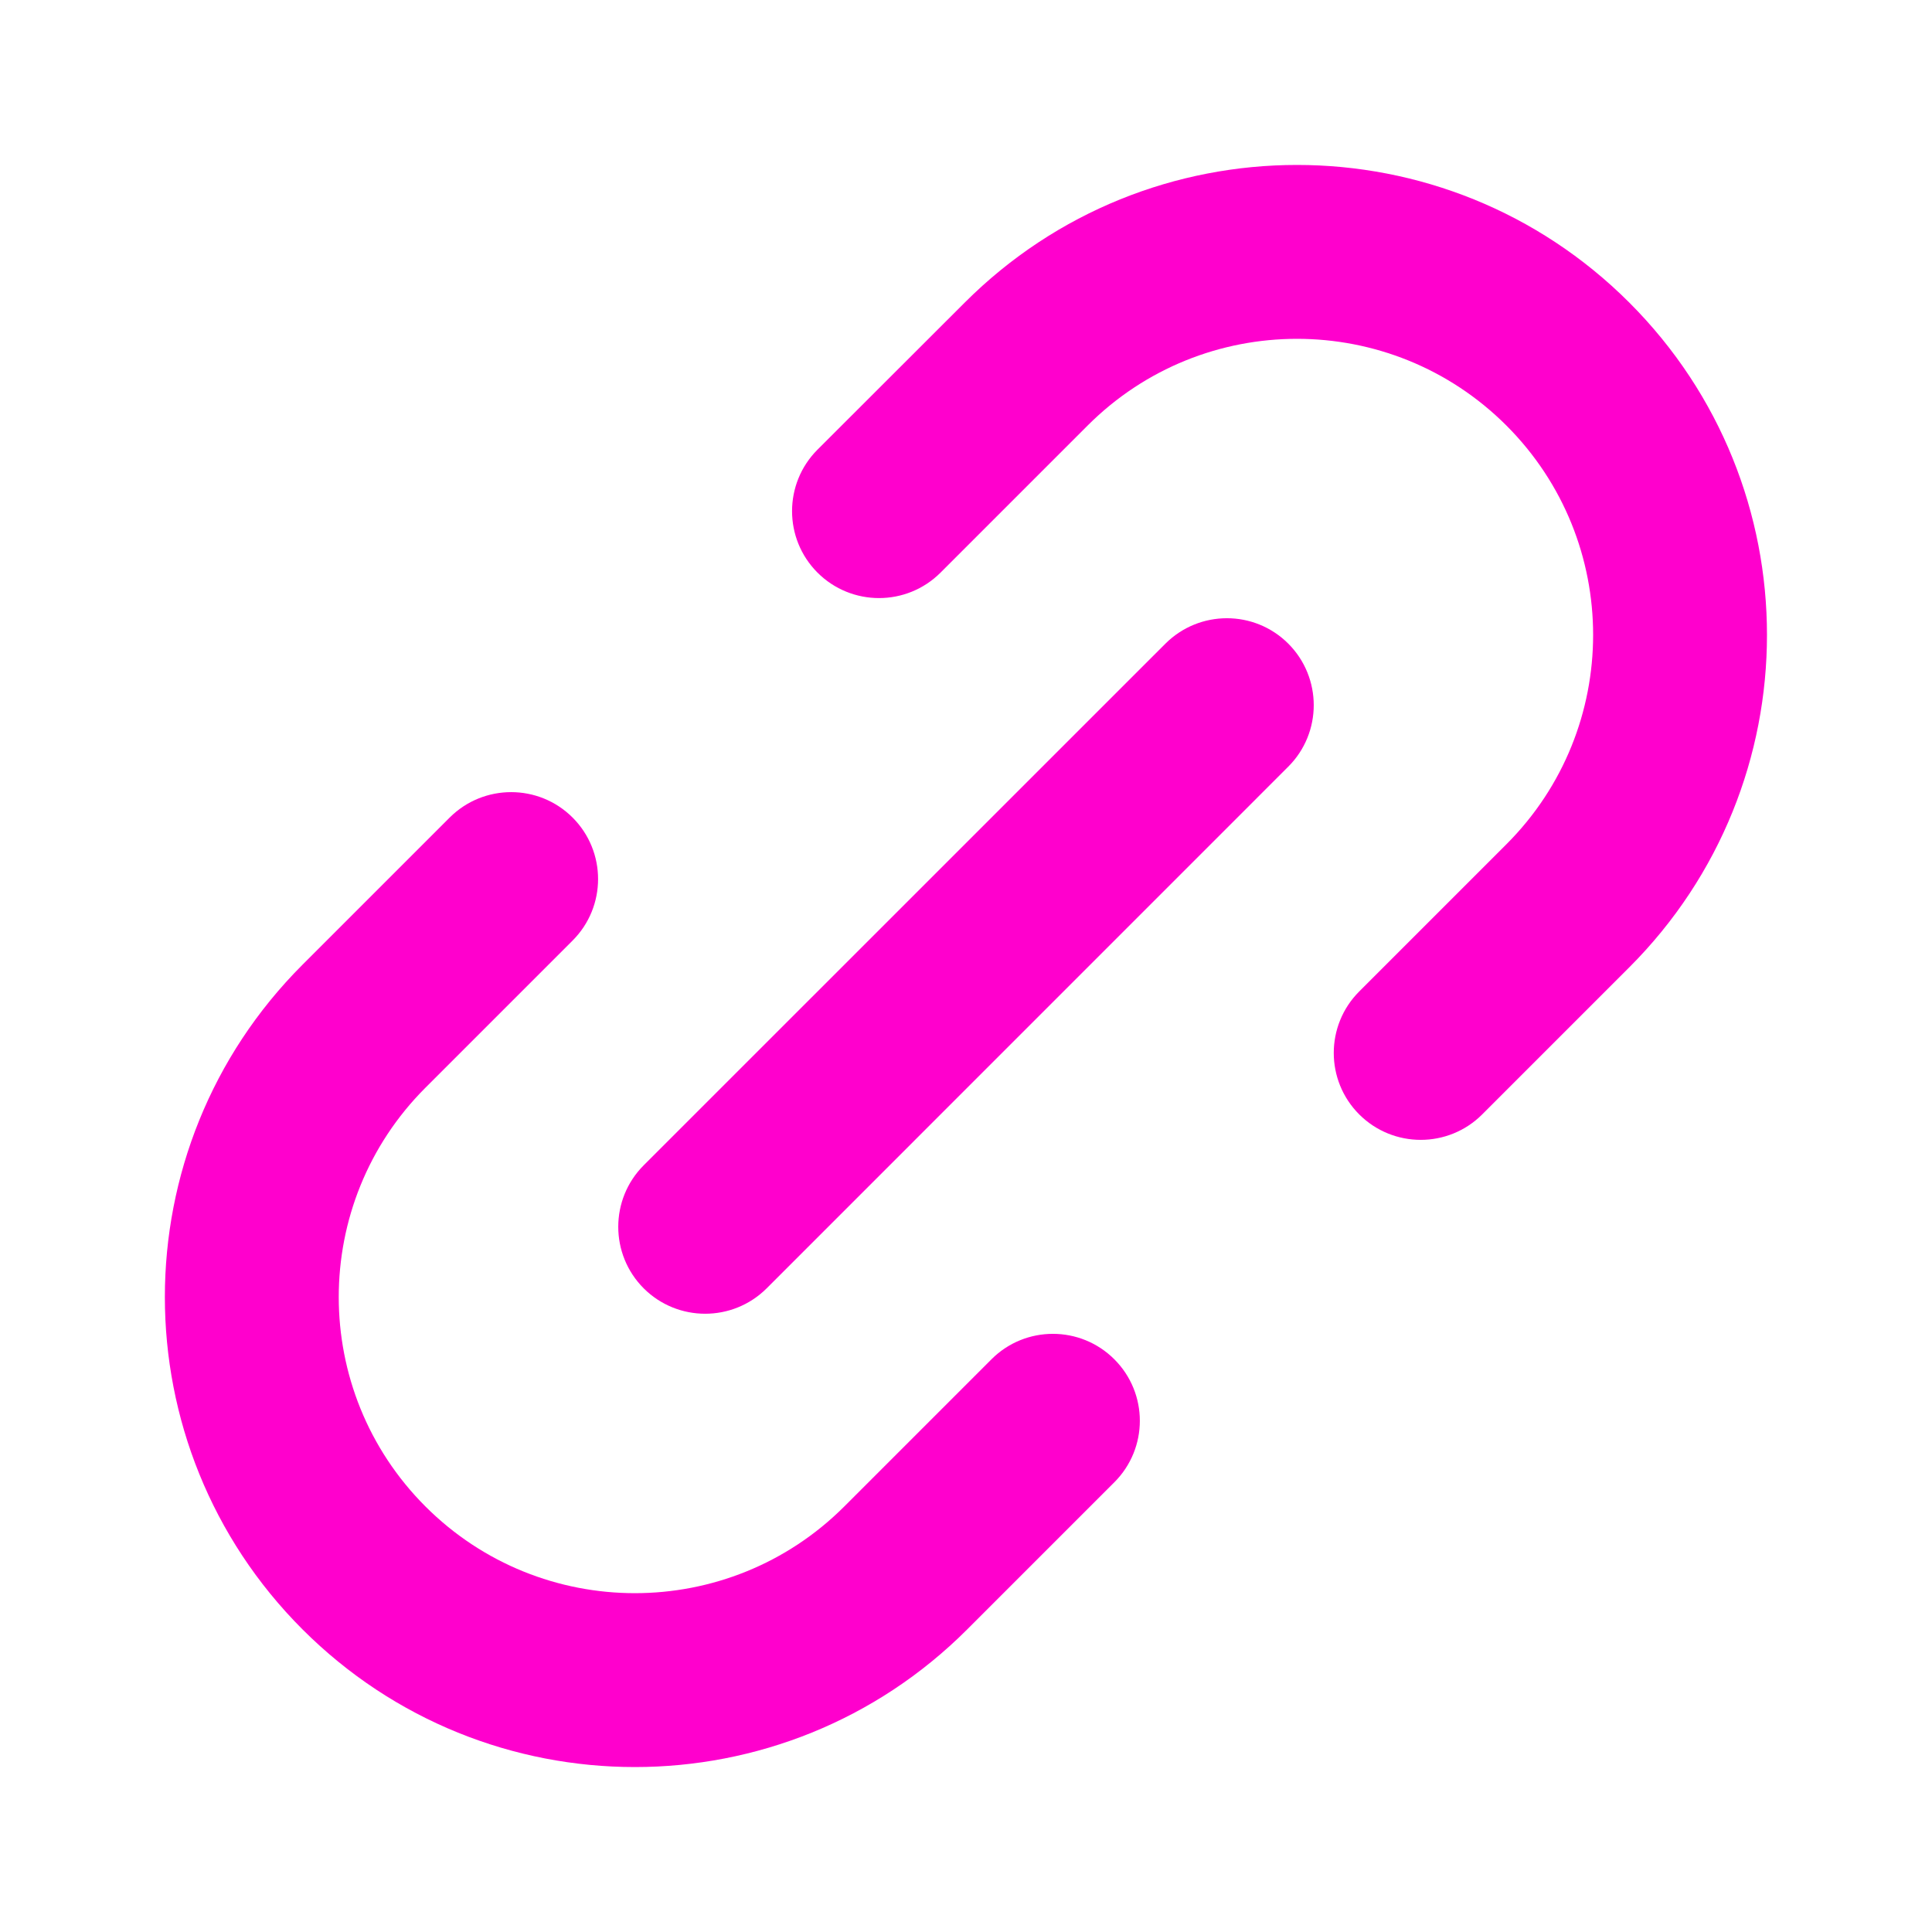
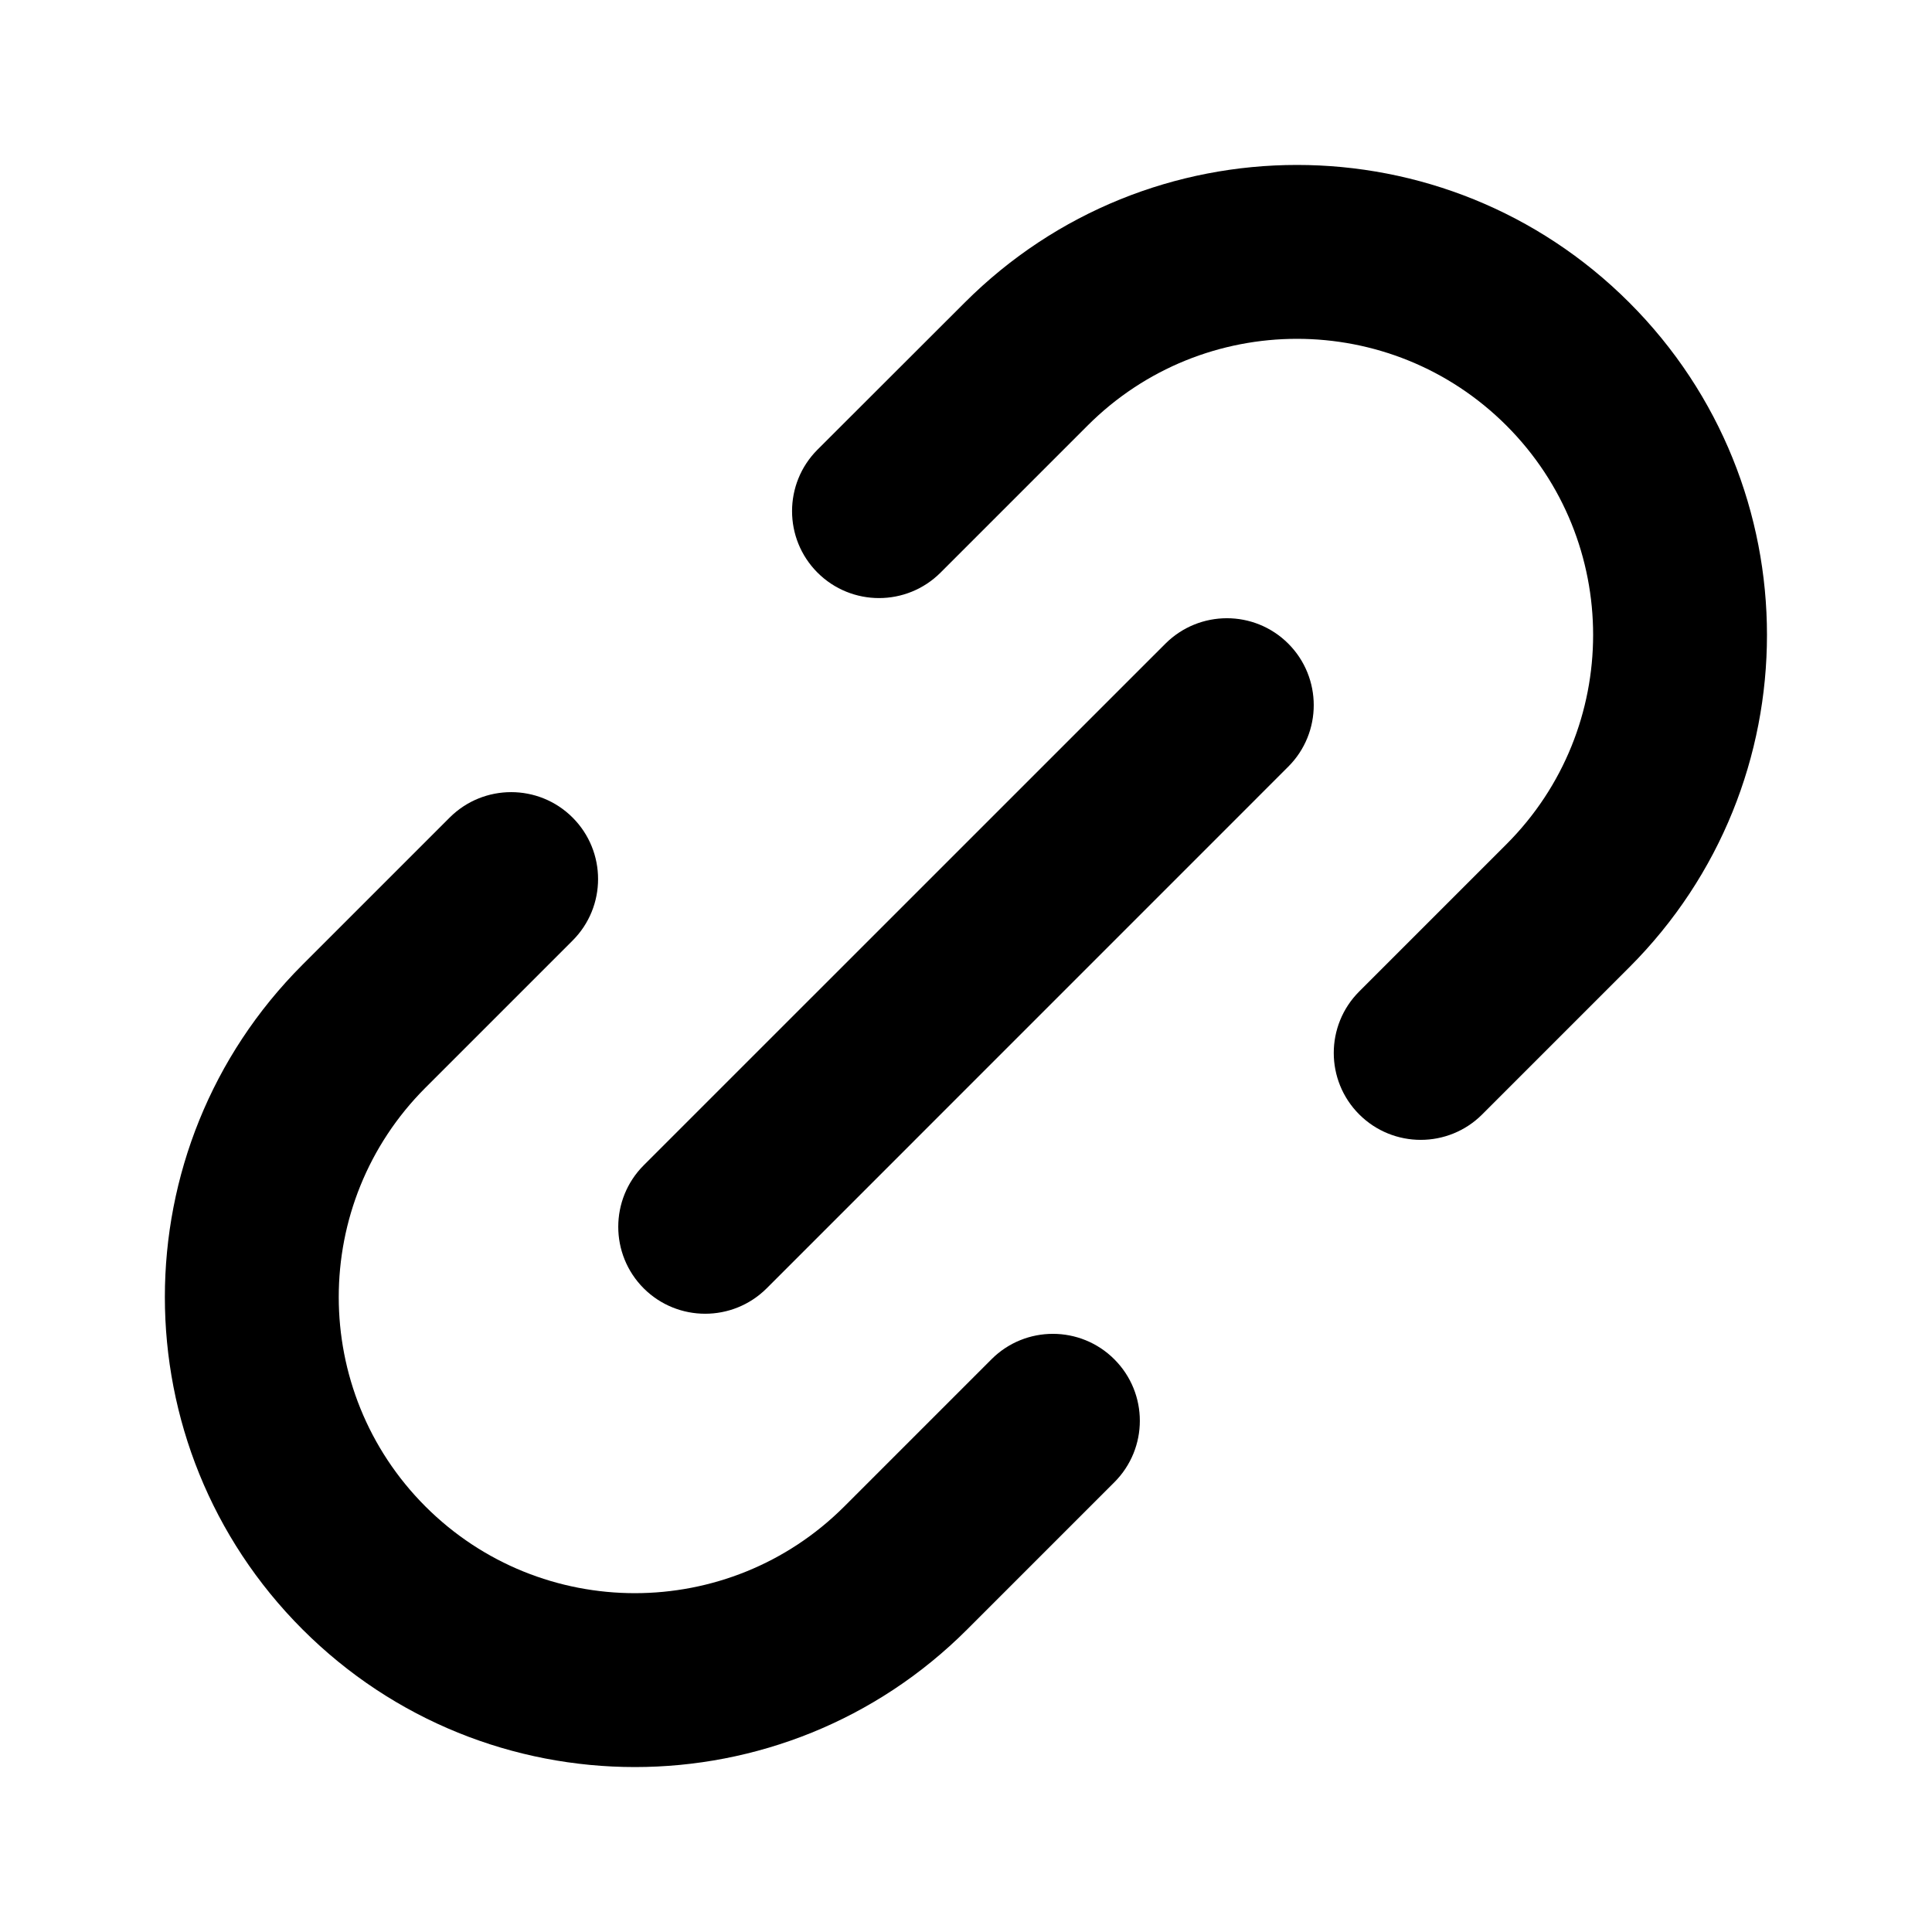
<svg xmlns="http://www.w3.org/2000/svg" width="24" height="24" viewBox="0 0 24 24" fill="none">
-   <path d="M5.586 10.156C6.008 9.735 6.692 9.735 7.113 10.156C7.535 10.578 7.535 11.262 7.113 11.684L5.285 13.512C3.849 14.948 3.849 17.277 5.285 18.714C6.722 20.15 9.051 20.15 10.488 18.714L12.316 16.886C12.737 16.464 13.421 16.464 13.843 16.886C14.265 17.308 14.265 17.991 13.843 18.413L12.015 20.241C9.735 22.521 6.038 22.521 3.758 20.241C1.478 17.961 1.478 14.264 3.758 11.984L5.586 10.156Z" fill="#FF00CD" />
-   <path d="M14.477 7.996C14.899 7.575 15.582 7.574 16.004 7.996C16.425 8.418 16.425 9.102 16.004 9.523L9.524 16.004C9.102 16.425 8.418 16.425 7.996 16.004C7.575 15.582 7.575 14.898 7.996 14.476L14.477 7.996Z" fill="#FF00CD" />
-   <path d="M11.984 3.759C14.264 1.479 17.96 1.479 20.24 3.759C22.52 6.039 22.52 9.735 20.24 12.016L18.412 13.844C17.991 14.265 17.307 14.265 16.885 13.844C16.463 13.422 16.463 12.738 16.885 12.316L18.713 10.488C20.149 9.052 20.15 6.723 18.713 5.286C17.276 3.85 14.947 3.85 13.511 5.286L11.684 7.113C11.262 7.535 10.577 7.535 10.155 7.113C9.734 6.691 9.734 6.008 10.155 5.586L11.984 3.759Z" fill="#FF00CD" />
+   <path d="M5.586 10.156C6.008 9.735 6.692 9.735 7.113 10.156C7.535 10.578 7.535 11.262 7.113 11.684L5.285 13.512C3.849 14.948 3.849 17.277 5.285 18.714C6.722 20.15 9.051 20.15 10.488 18.714L12.316 16.886C12.737 16.464 13.421 16.464 13.843 16.886C14.265 17.308 14.265 17.991 13.843 18.413L12.015 20.241C9.735 22.521 6.038 22.521 3.758 20.241C1.478 17.961 1.478 14.264 3.758 11.984L5.586 10.156Z" fill="currentColor" />
+   <path d="M14.477 7.996C14.899 7.575 15.582 7.574 16.004 7.996C16.425 8.418 16.425 9.102 16.004 9.523L9.524 16.004C9.102 16.425 8.418 16.425 7.996 16.004C7.575 15.582 7.575 14.898 7.996 14.476L14.477 7.996Z" fill="currentColor" />
+   <path d="M11.984 3.759C14.264 1.479 17.96 1.479 20.24 3.759C22.52 6.039 22.52 9.735 20.24 12.016L18.412 13.844C17.991 14.265 17.307 14.265 16.885 13.844C16.463 13.422 16.463 12.738 16.885 12.316L18.713 10.488C20.149 9.052 20.15 6.723 18.713 5.286C17.276 3.85 14.947 3.85 13.511 5.286L11.684 7.113C11.262 7.535 10.577 7.535 10.155 7.113C9.734 6.691 9.734 6.008 10.155 5.586L11.984 3.759Z" fill="currentColor" />
</svg>
